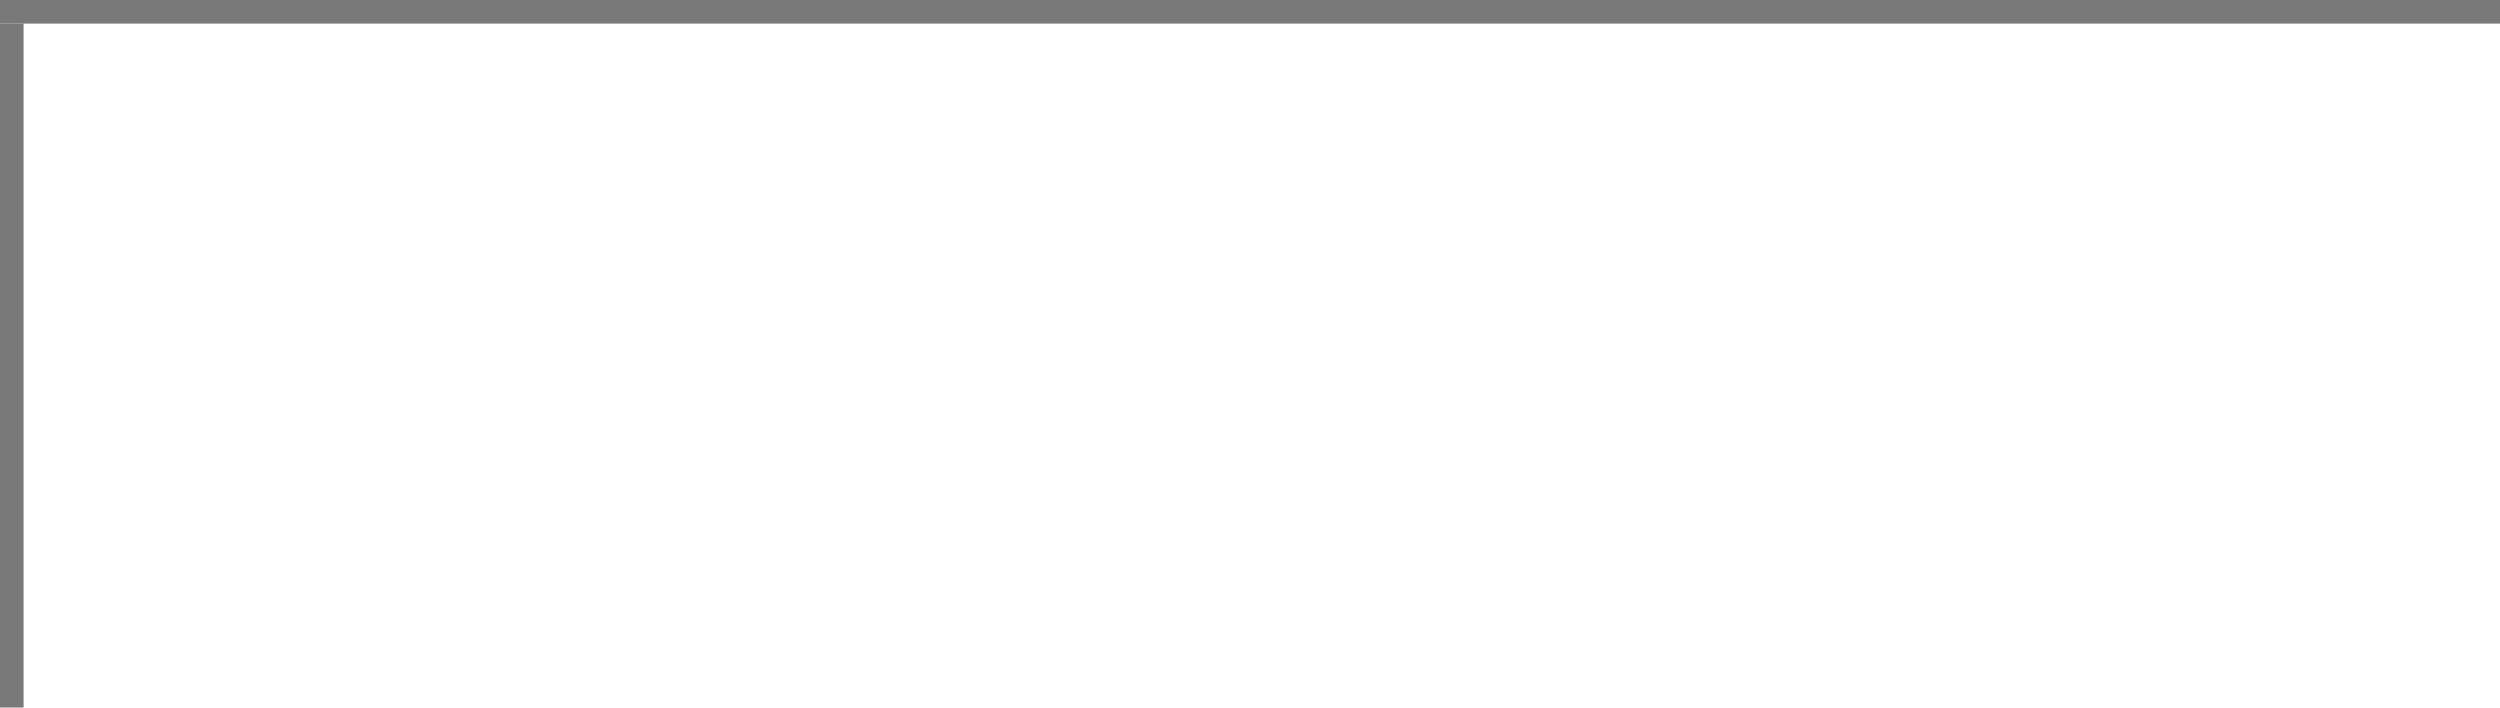
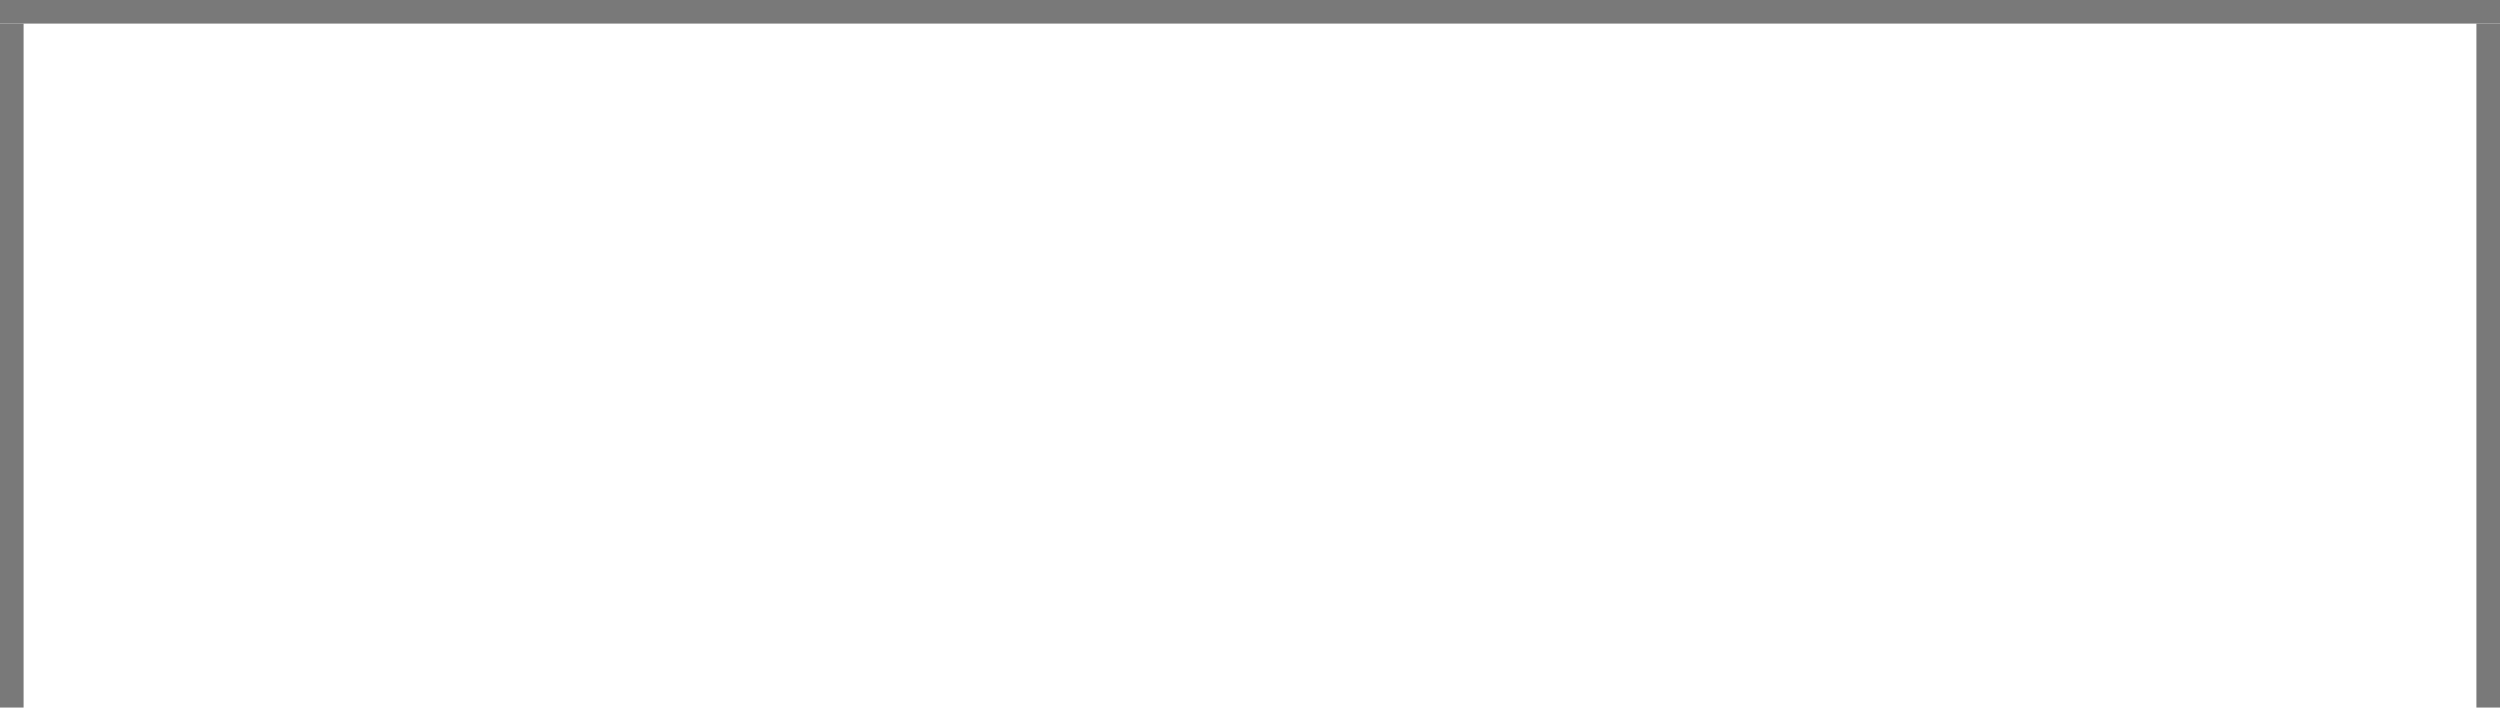
- <svg xmlns="http://www.w3.org/2000/svg" version="1.1" width="106px" height="30px" viewBox="318 0 106 30">
-   <path d="M 1 1  L 106 1  L 106 30  L 1 30  L 1 1  Z " fill-rule="nonzero" fill="rgba(255, 255, 255, 1)" stroke="none" transform="matrix(1 0 0 1 318 0 )" class="fill" />
-   <path d="M 0.5 1  L 0.5 30  " stroke-width="1" stroke-dasharray="0" stroke="rgba(121, 121, 121, 1)" fill="none" transform="matrix(1 0 0 1 318 0 )" class="stroke" />
-   <path d="M 0 0.5  L 106 0.5  " stroke-width="1" stroke-dasharray="0" stroke="rgba(121, 121, 121, 1)" fill="none" transform="matrix(1 0 0 1 318 0 )" class="stroke" />
+ <svg xmlns="http://www.w3.org/2000/svg" version="1.1" width="106px" height="30px" viewBox="742 0 106 30">
+   <path d="M 1 1  L 105 1  L 105 30  L 1 30  L 1 1  Z " fill-rule="nonzero" fill="rgba(255, 255, 255, 1)" stroke="none" transform="matrix(1 0 0 1 742 0 )" class="fill" />
+   <path d="M 0.5 1  L 0.5 30  " stroke-width="1" stroke-dasharray="0" stroke="rgba(121, 121, 121, 1)" fill="none" transform="matrix(1 0 0 1 742 0 )" class="stroke" />
+   <path d="M 0 0.5  L 106 0.5  " stroke-width="1" stroke-dasharray="0" stroke="rgba(121, 121, 121, 1)" fill="none" transform="matrix(1 0 0 1 742 0 )" class="stroke" />
+   <path d="M 105.5 1  L 105.5 30  " stroke-width="1" stroke-dasharray="0" stroke="rgba(121, 121, 121, 1)" fill="none" transform="matrix(1 0 0 1 742 0 )" class="stroke" />
</svg>
